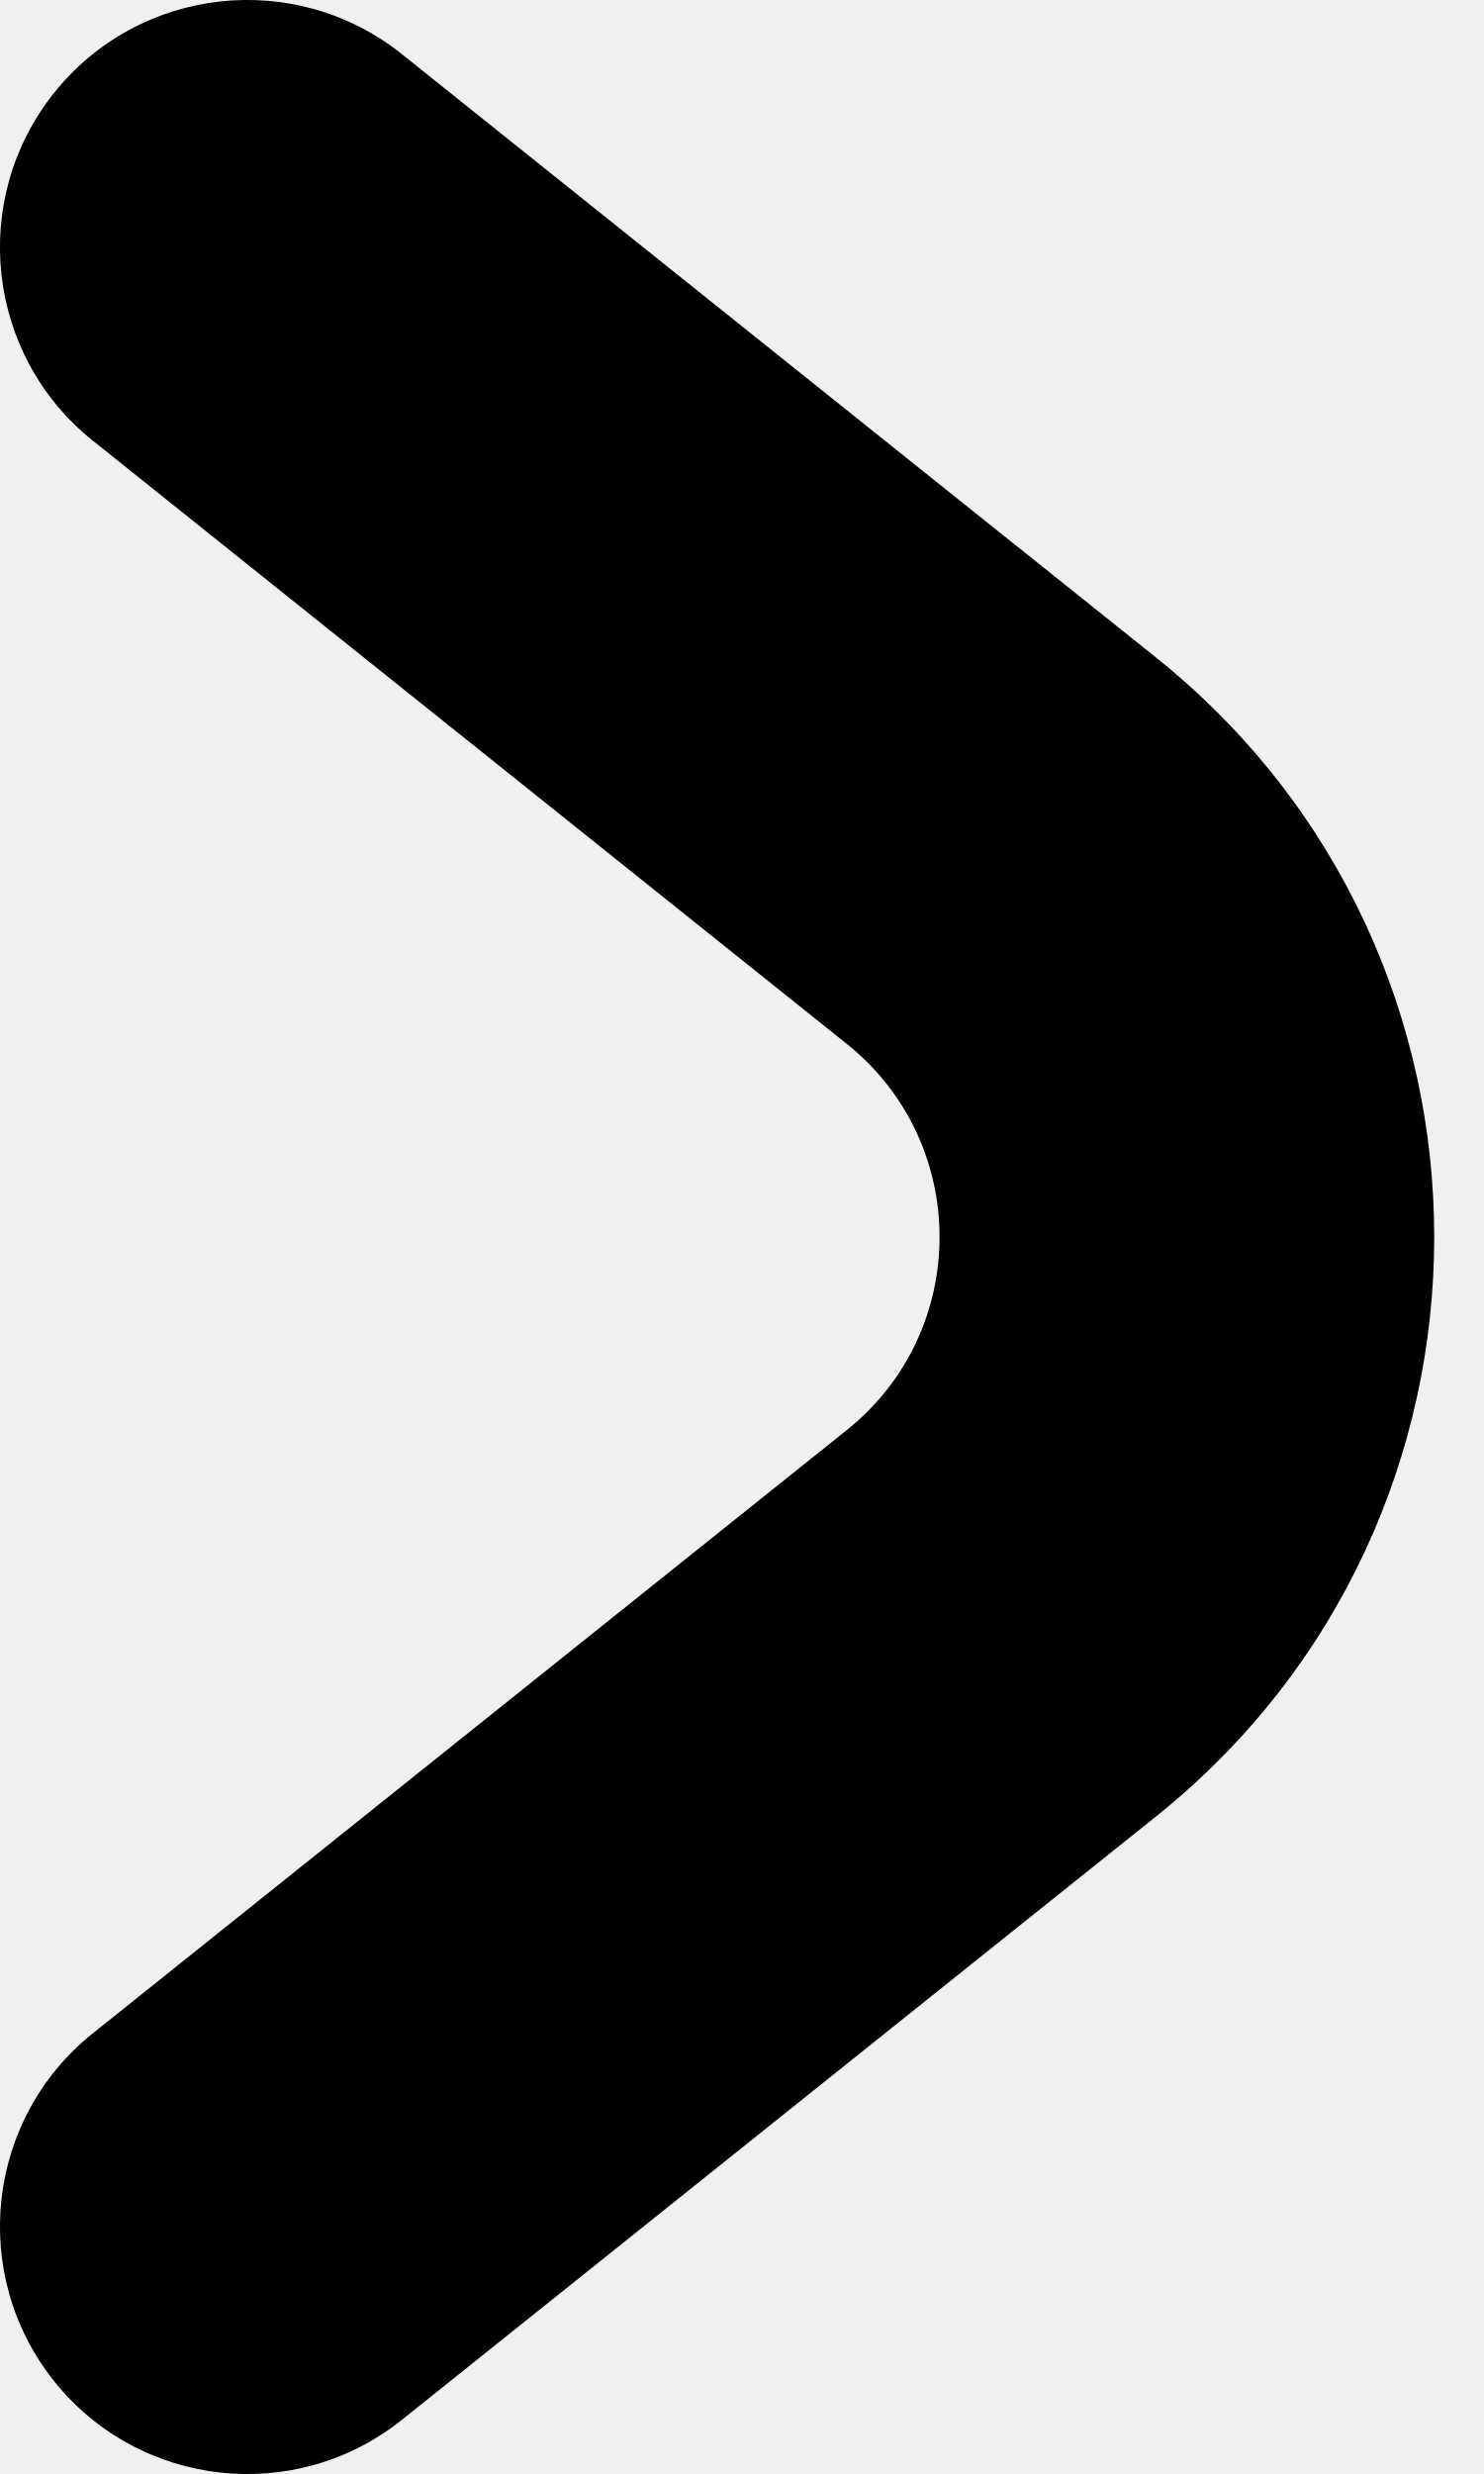
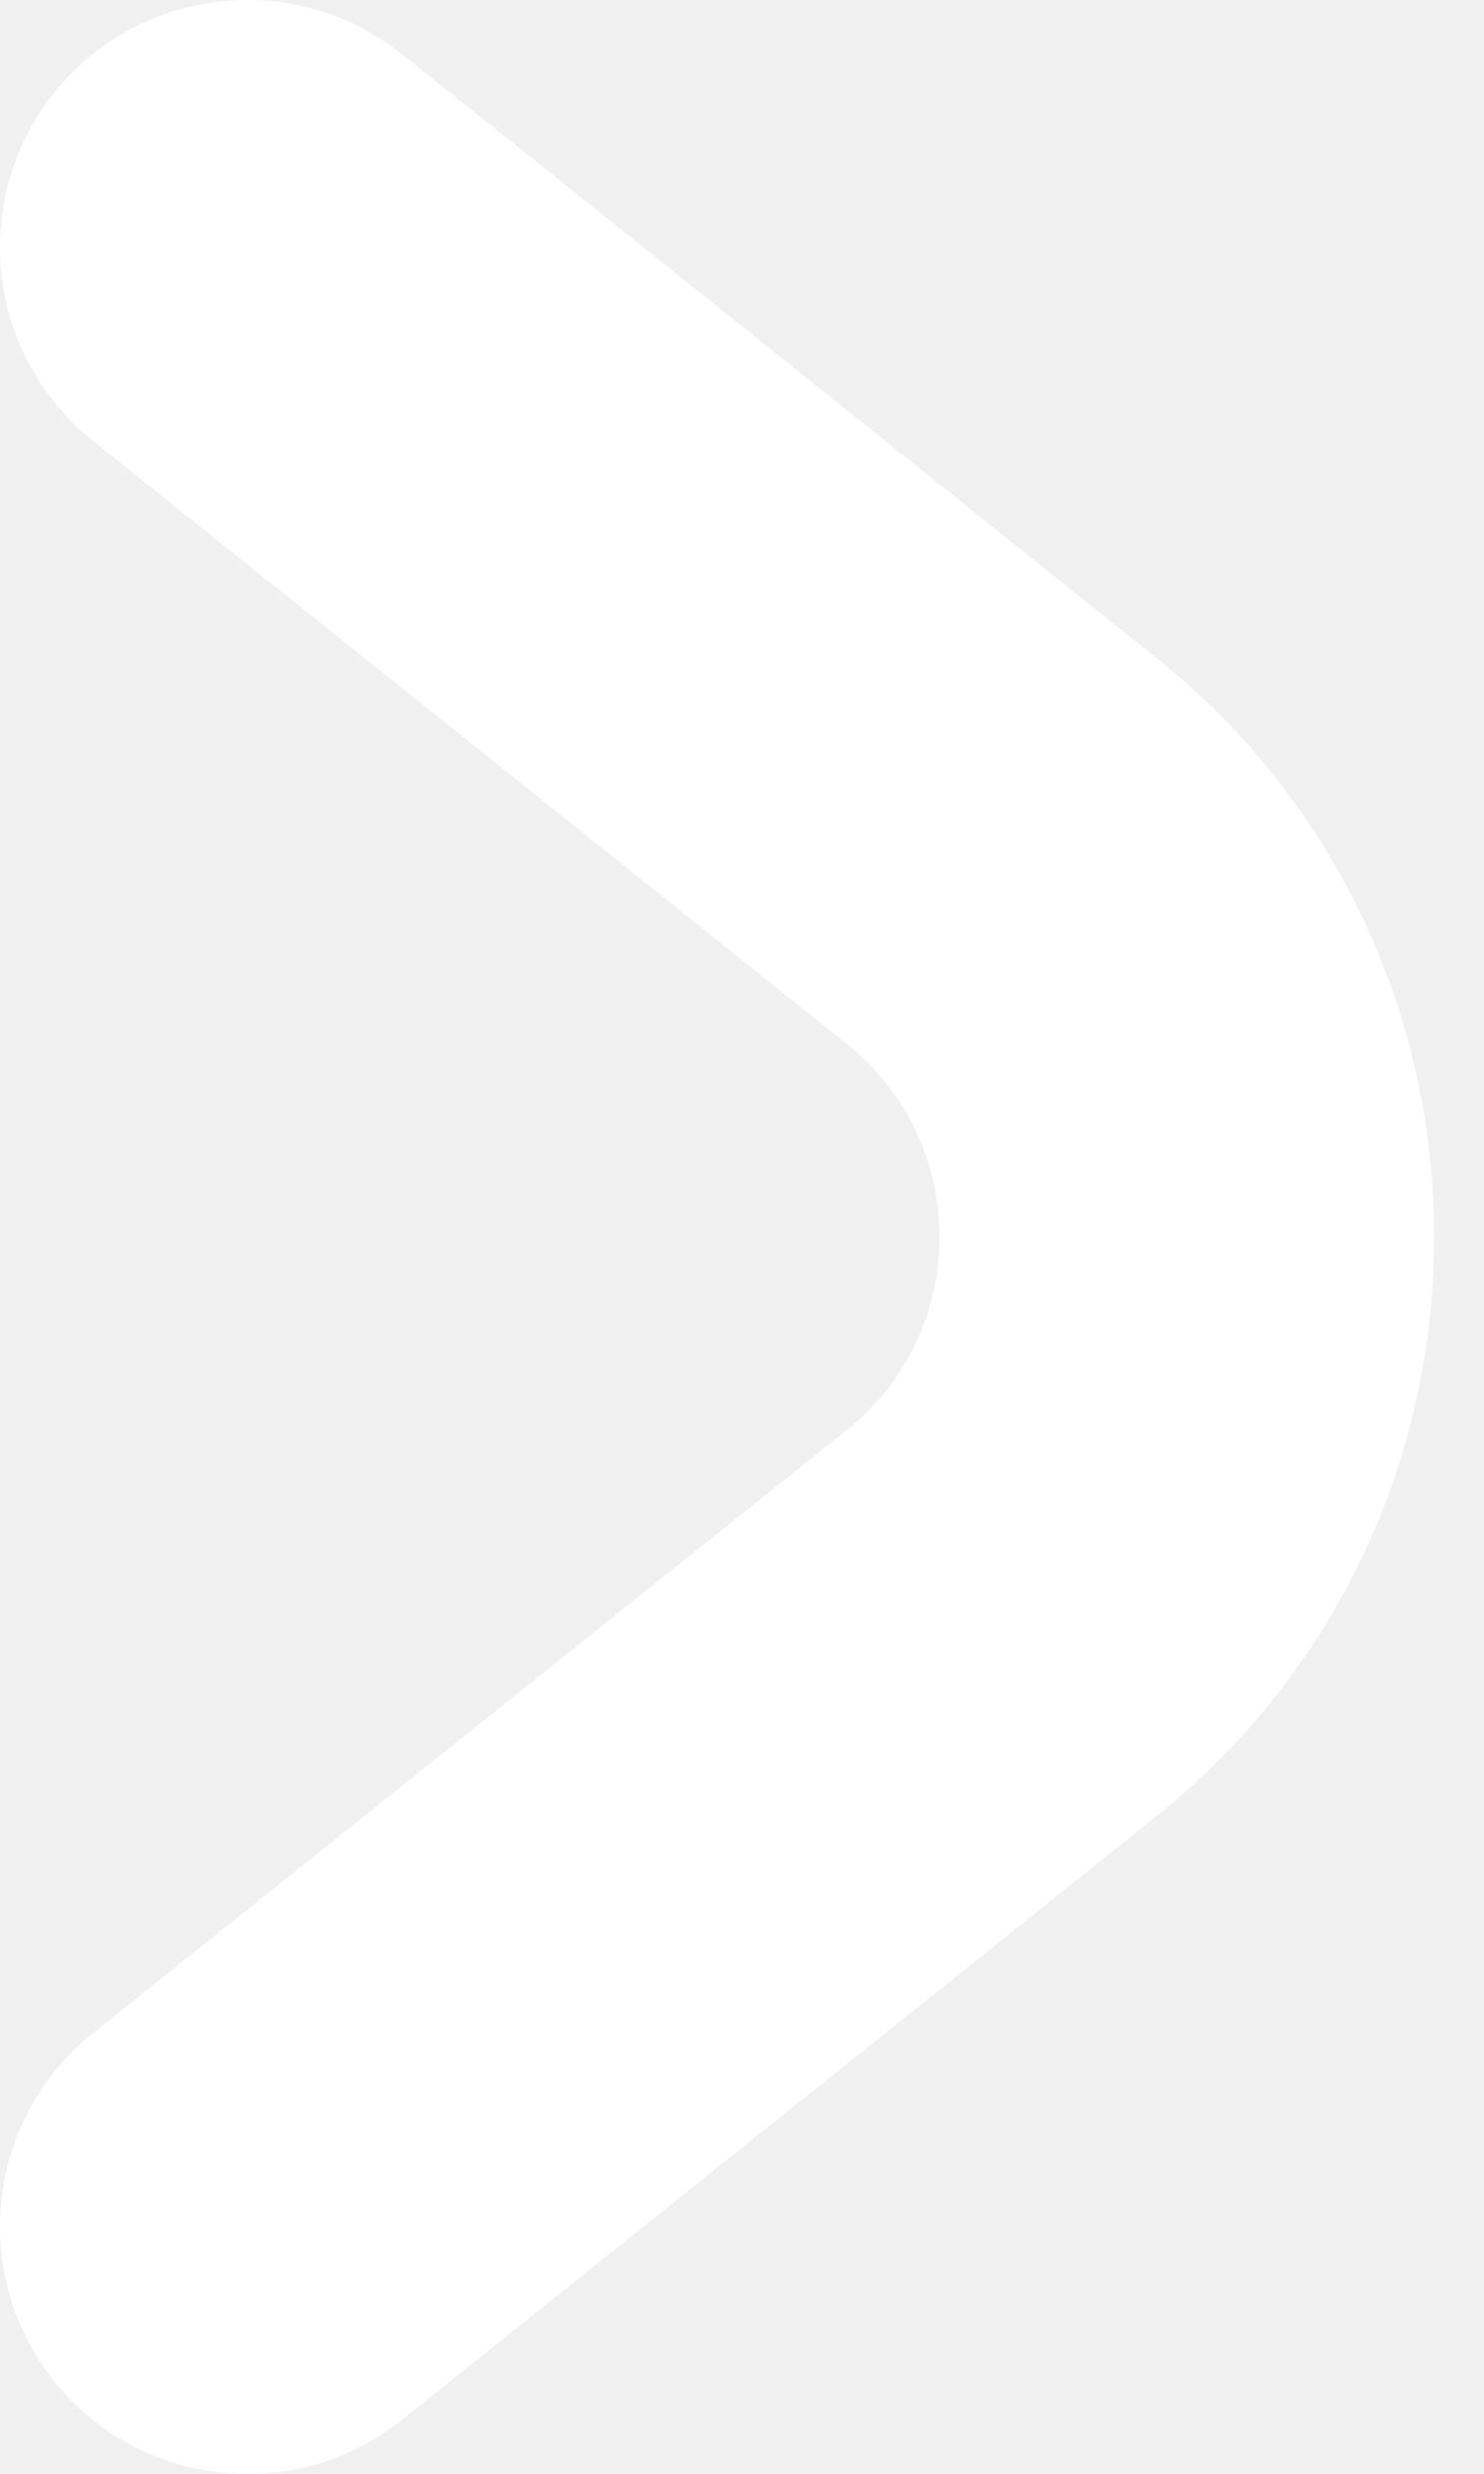
<svg xmlns="http://www.w3.org/2000/svg" width="6" height="10" viewBox="0 0 6 10" fill="none">
-   <path fill-rule="evenodd" clip-rule="evenodd" d="M0.219 0.375C0.564 -0.056 1.193 -0.126 1.625 0.219L4.673 2.657C6.174 3.858 6.174 6.142 4.673 7.343L1.625 9.781C1.193 10.126 0.564 10.056 0.219 9.625C-0.126 9.193 -0.056 8.564 0.375 8.219L3.423 5.781C3.924 5.381 3.924 4.619 3.423 4.219L0.375 1.781C-0.056 1.436 -0.126 0.807 0.219 0.375Z" fill="black" />
+   <path fill-rule="evenodd" clip-rule="evenodd" d="M0.219 0.375C0.564 -0.056 1.193 -0.126 1.625 0.219L4.673 2.657C6.174 3.858 6.174 6.142 4.673 7.343L1.625 9.781C1.193 10.126 0.564 10.056 0.219 9.625C-0.126 9.193 -0.056 8.564 0.375 8.219L3.423 5.781C3.924 5.381 3.924 4.619 3.423 4.219L0.375 1.781C-0.056 1.436 -0.126 0.807 0.219 0.375Z" fill="white" />
</svg>
